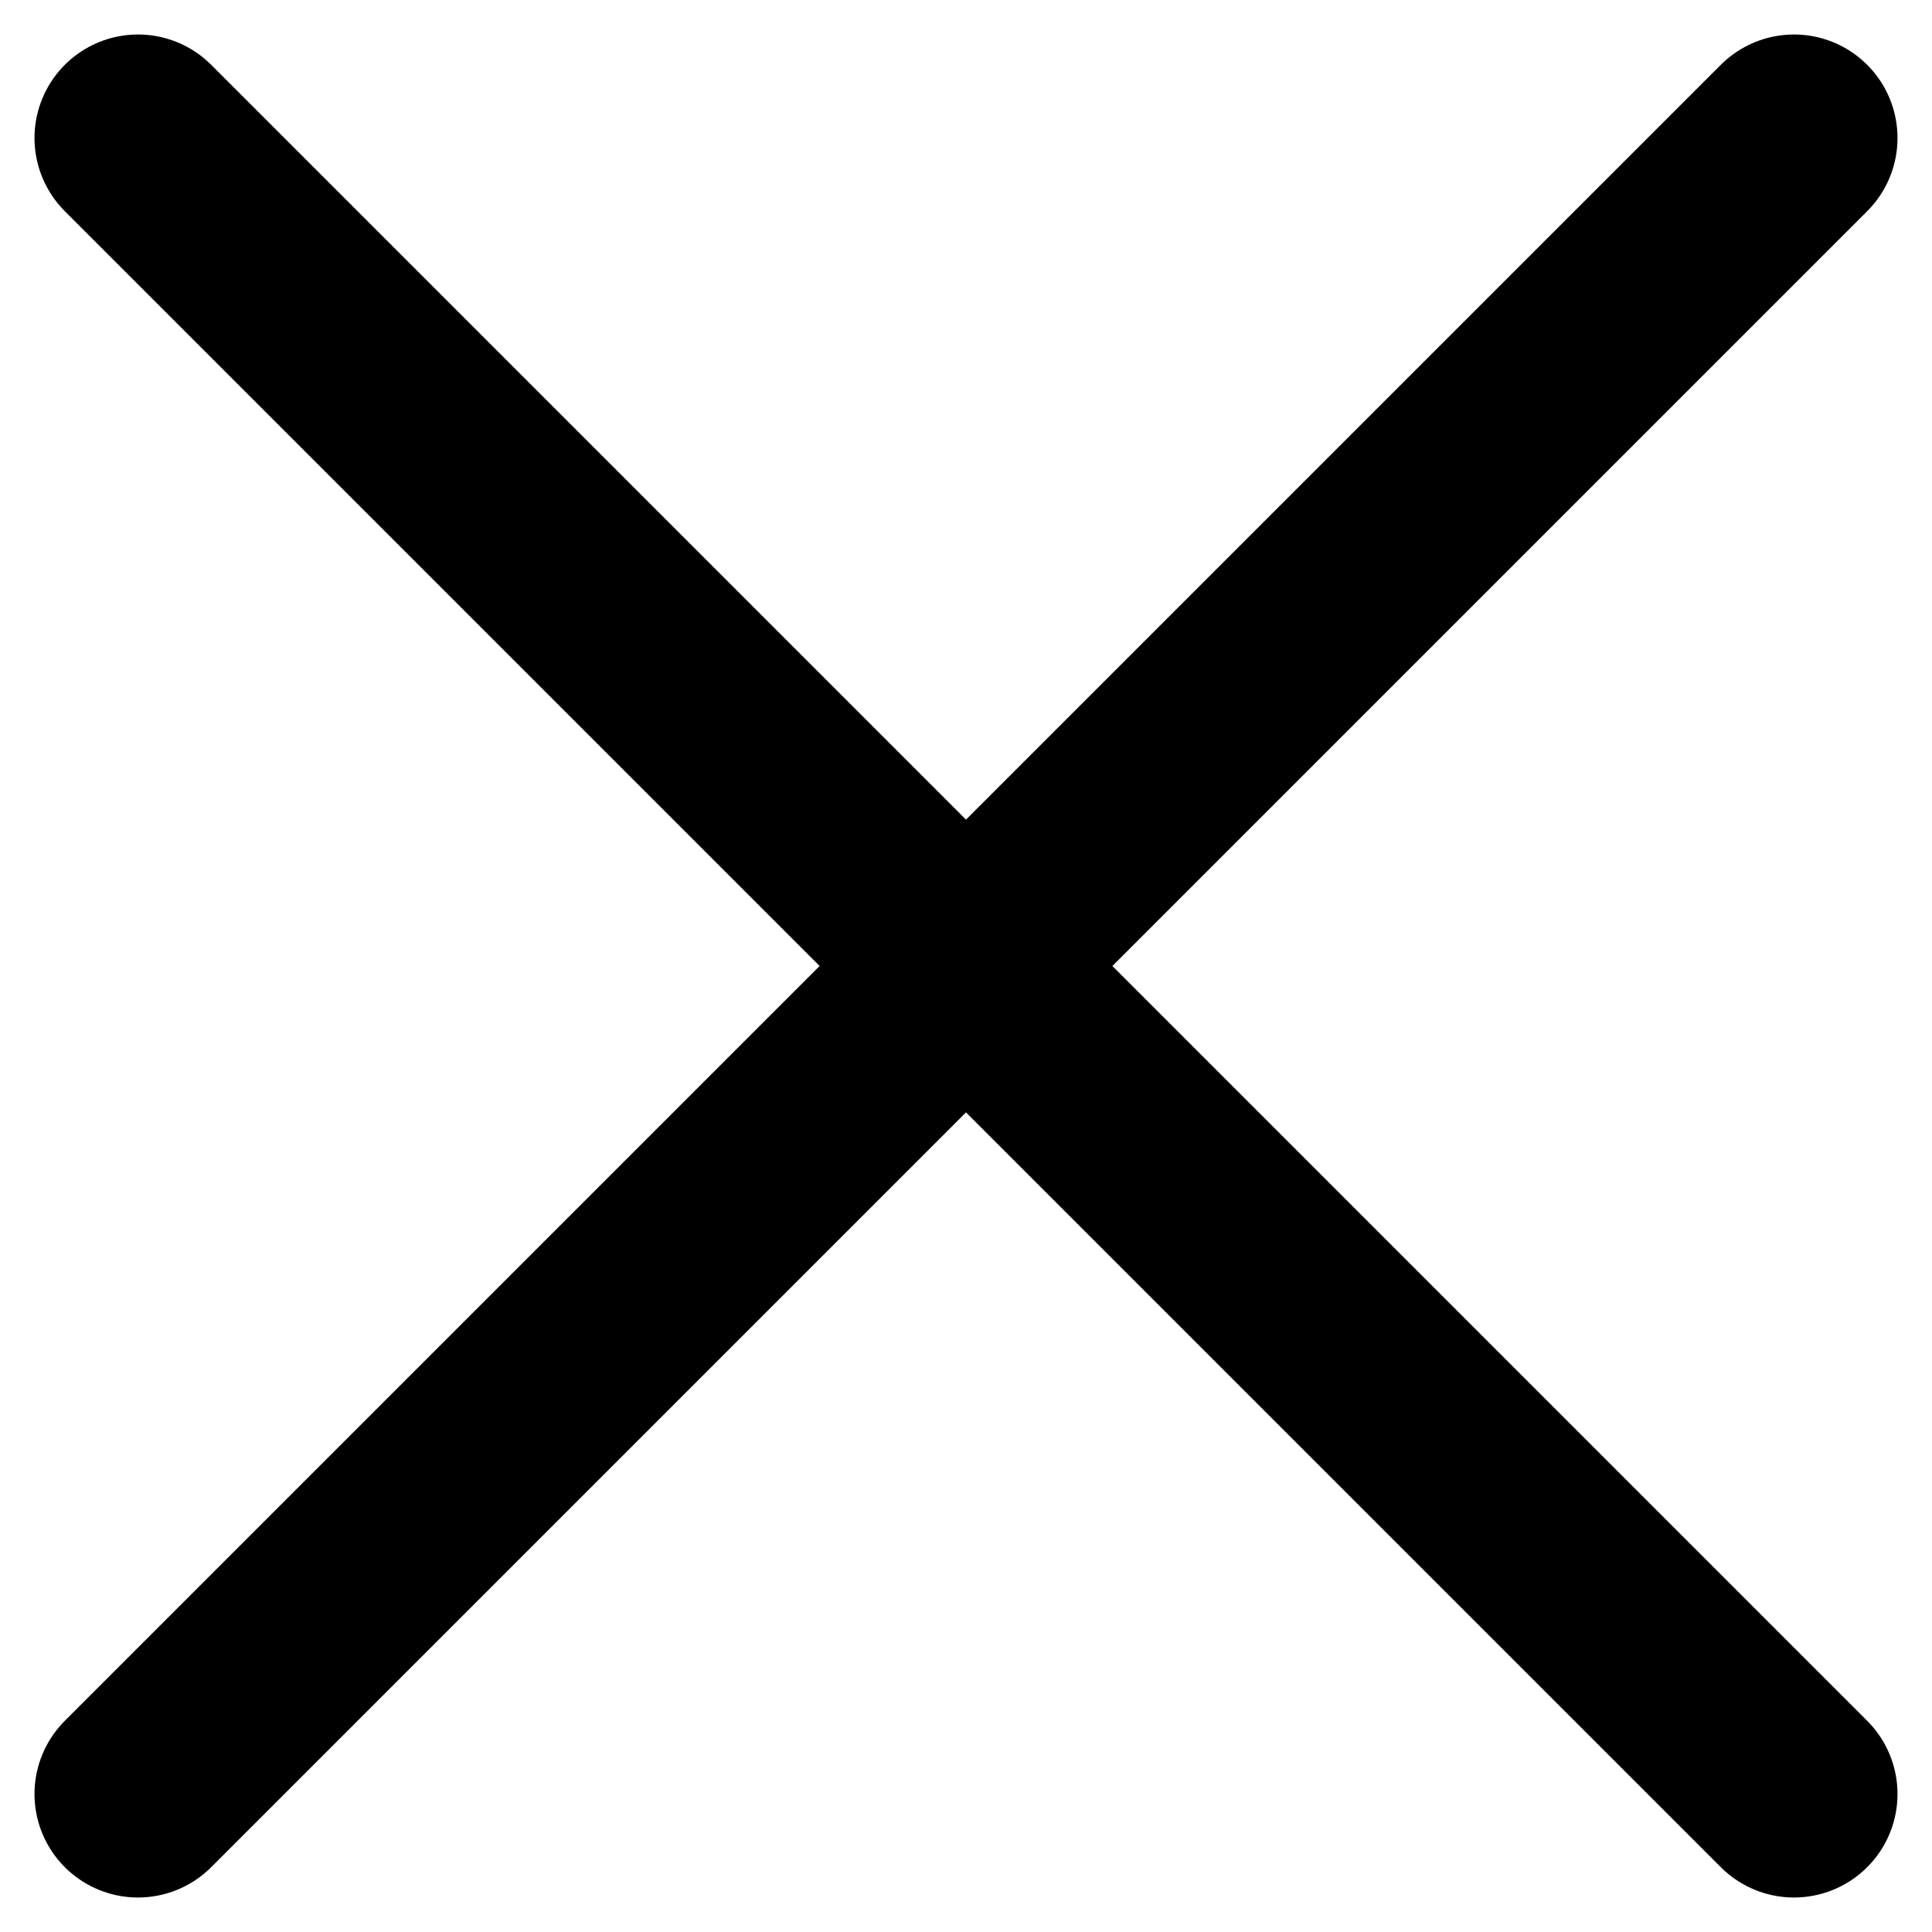
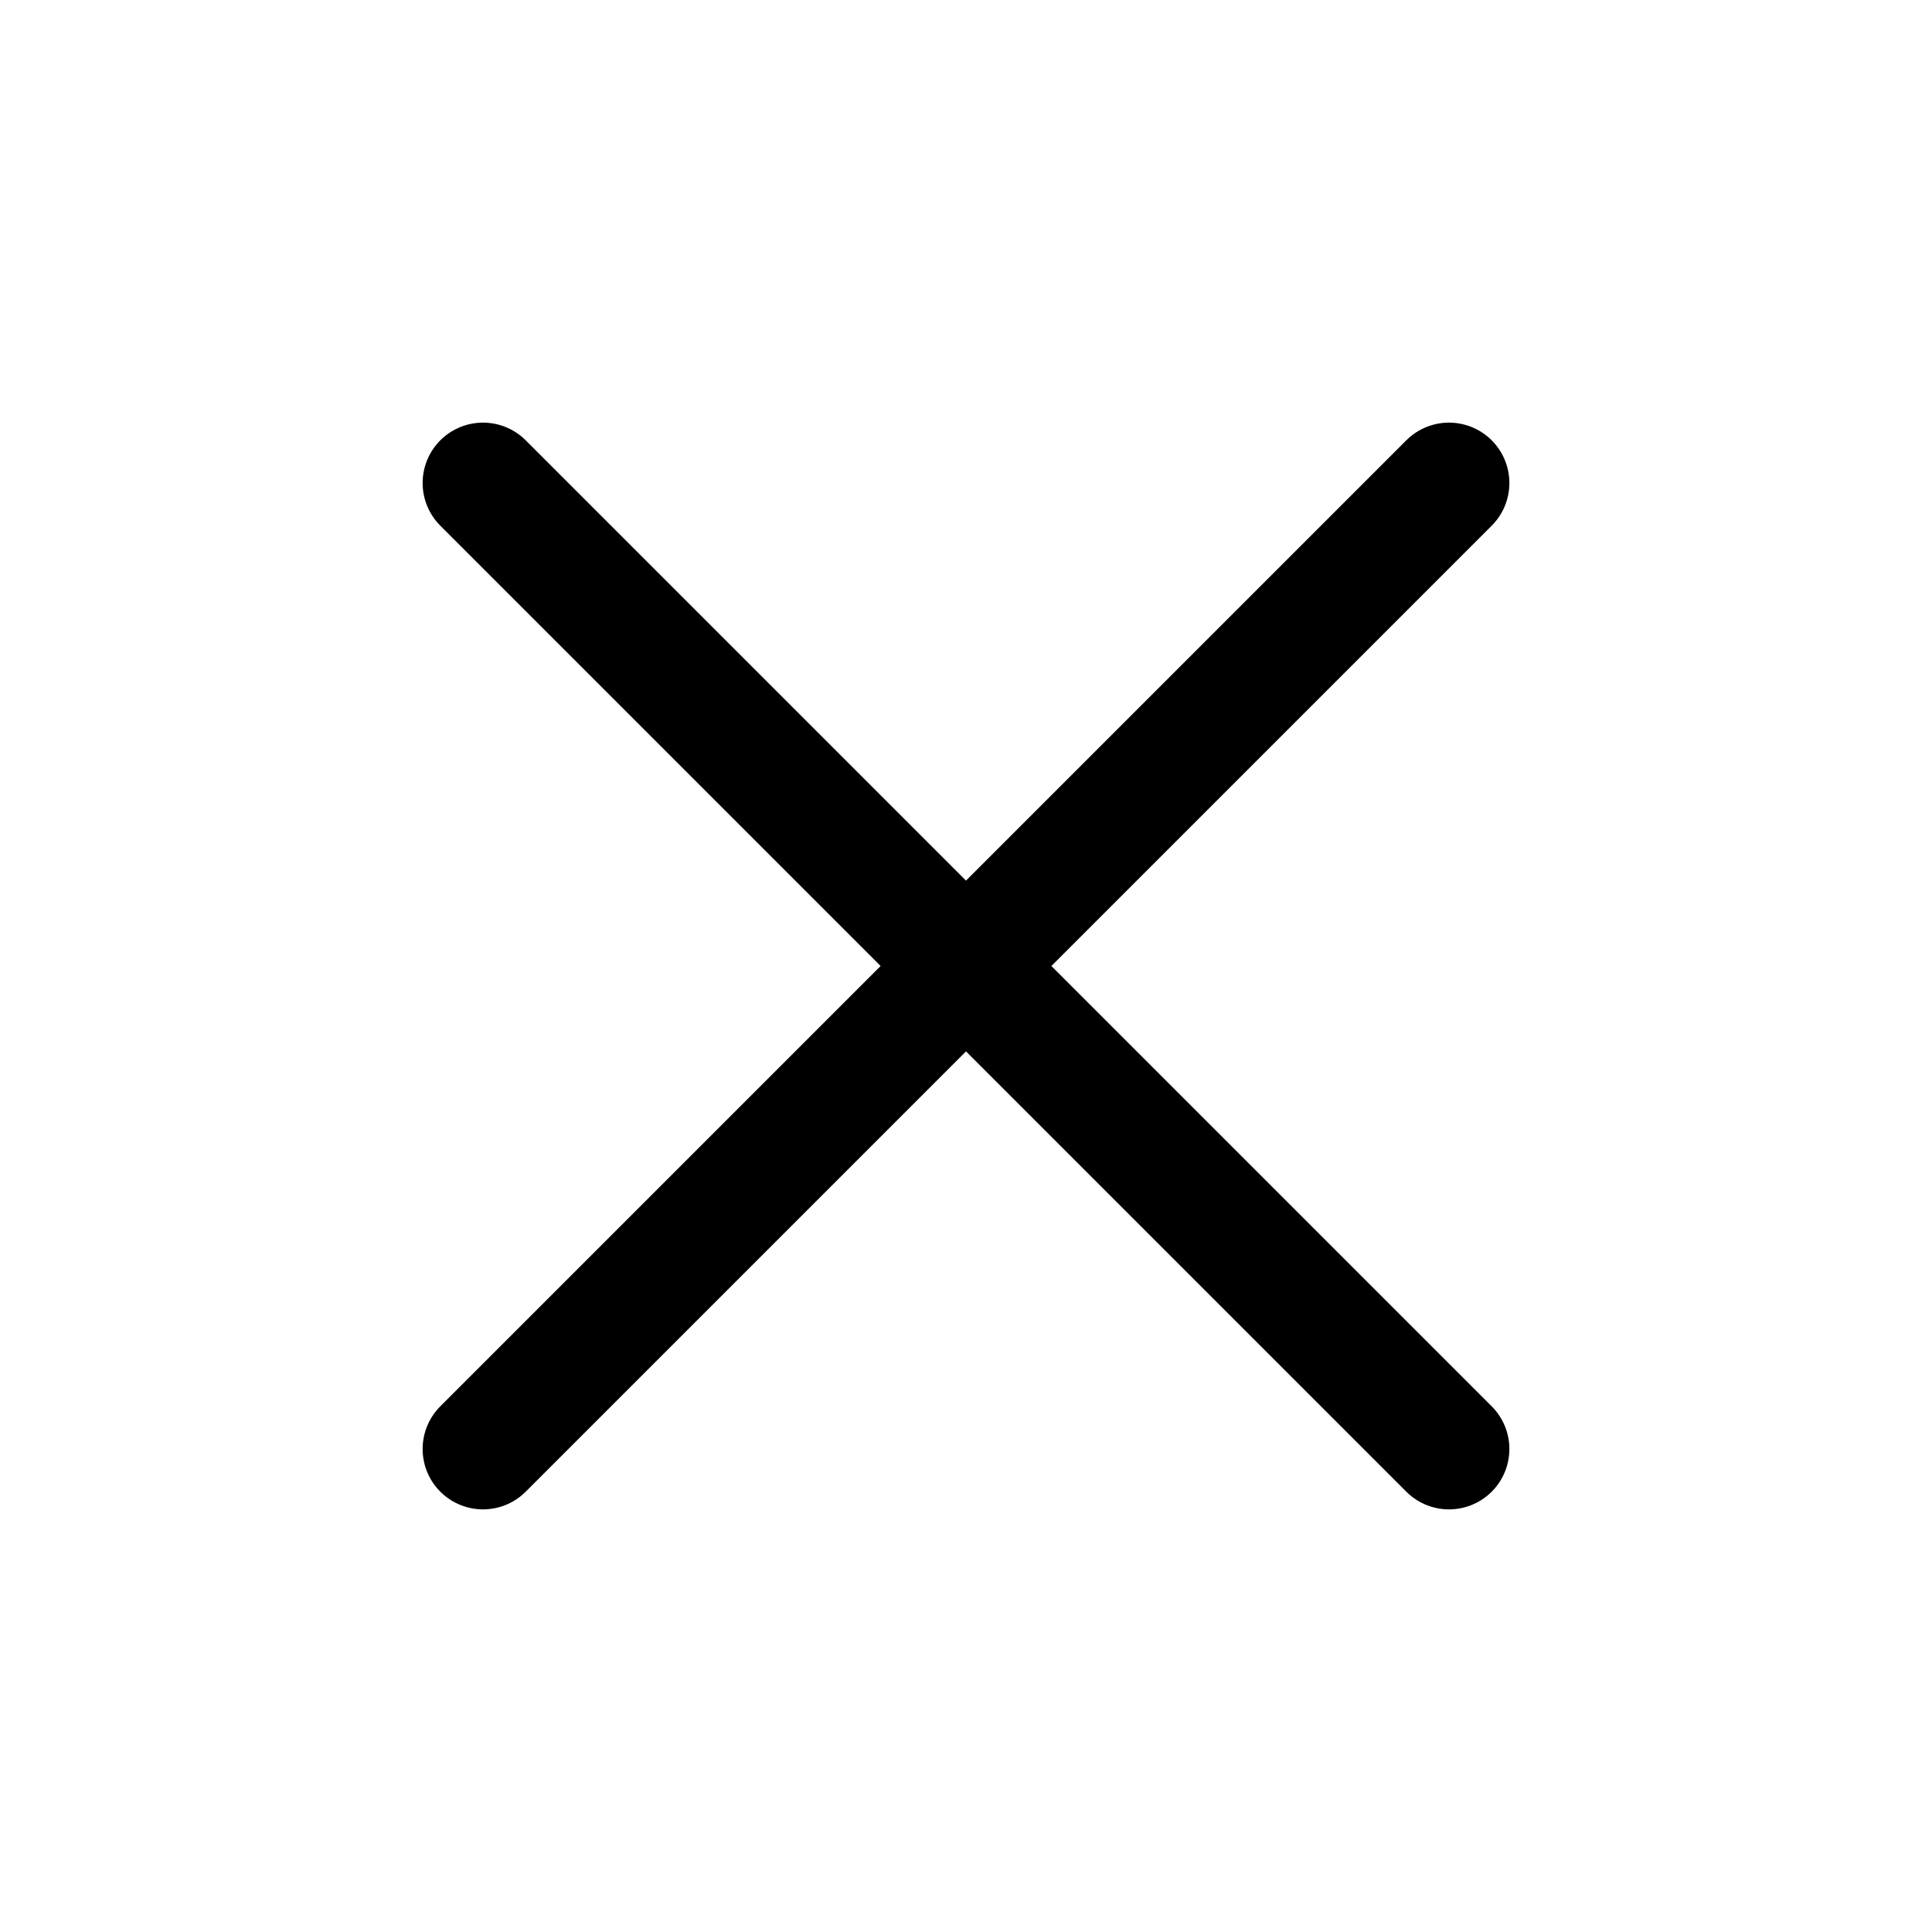
- <svg xmlns="http://www.w3.org/2000/svg" fill="none" viewBox="0 0 14 14" stroke-width="1.5" stroke="currentColor" aria-hidden="true">
-   <path stroke-linecap="round" stroke-linejoin="round" d="M13 1 1 13M1 1l12 12" />
+ <svg xmlns="http://www.w3.org/2000/svg" fill="none" viewBox="0 0 24 24" stroke-width="1.5" stroke="currentColor" aria-hidden="true">
+   <path stroke-linecap="round" stroke-linejoin="round" d="M18 6 6 18M6 6l12 12" />
</svg>
